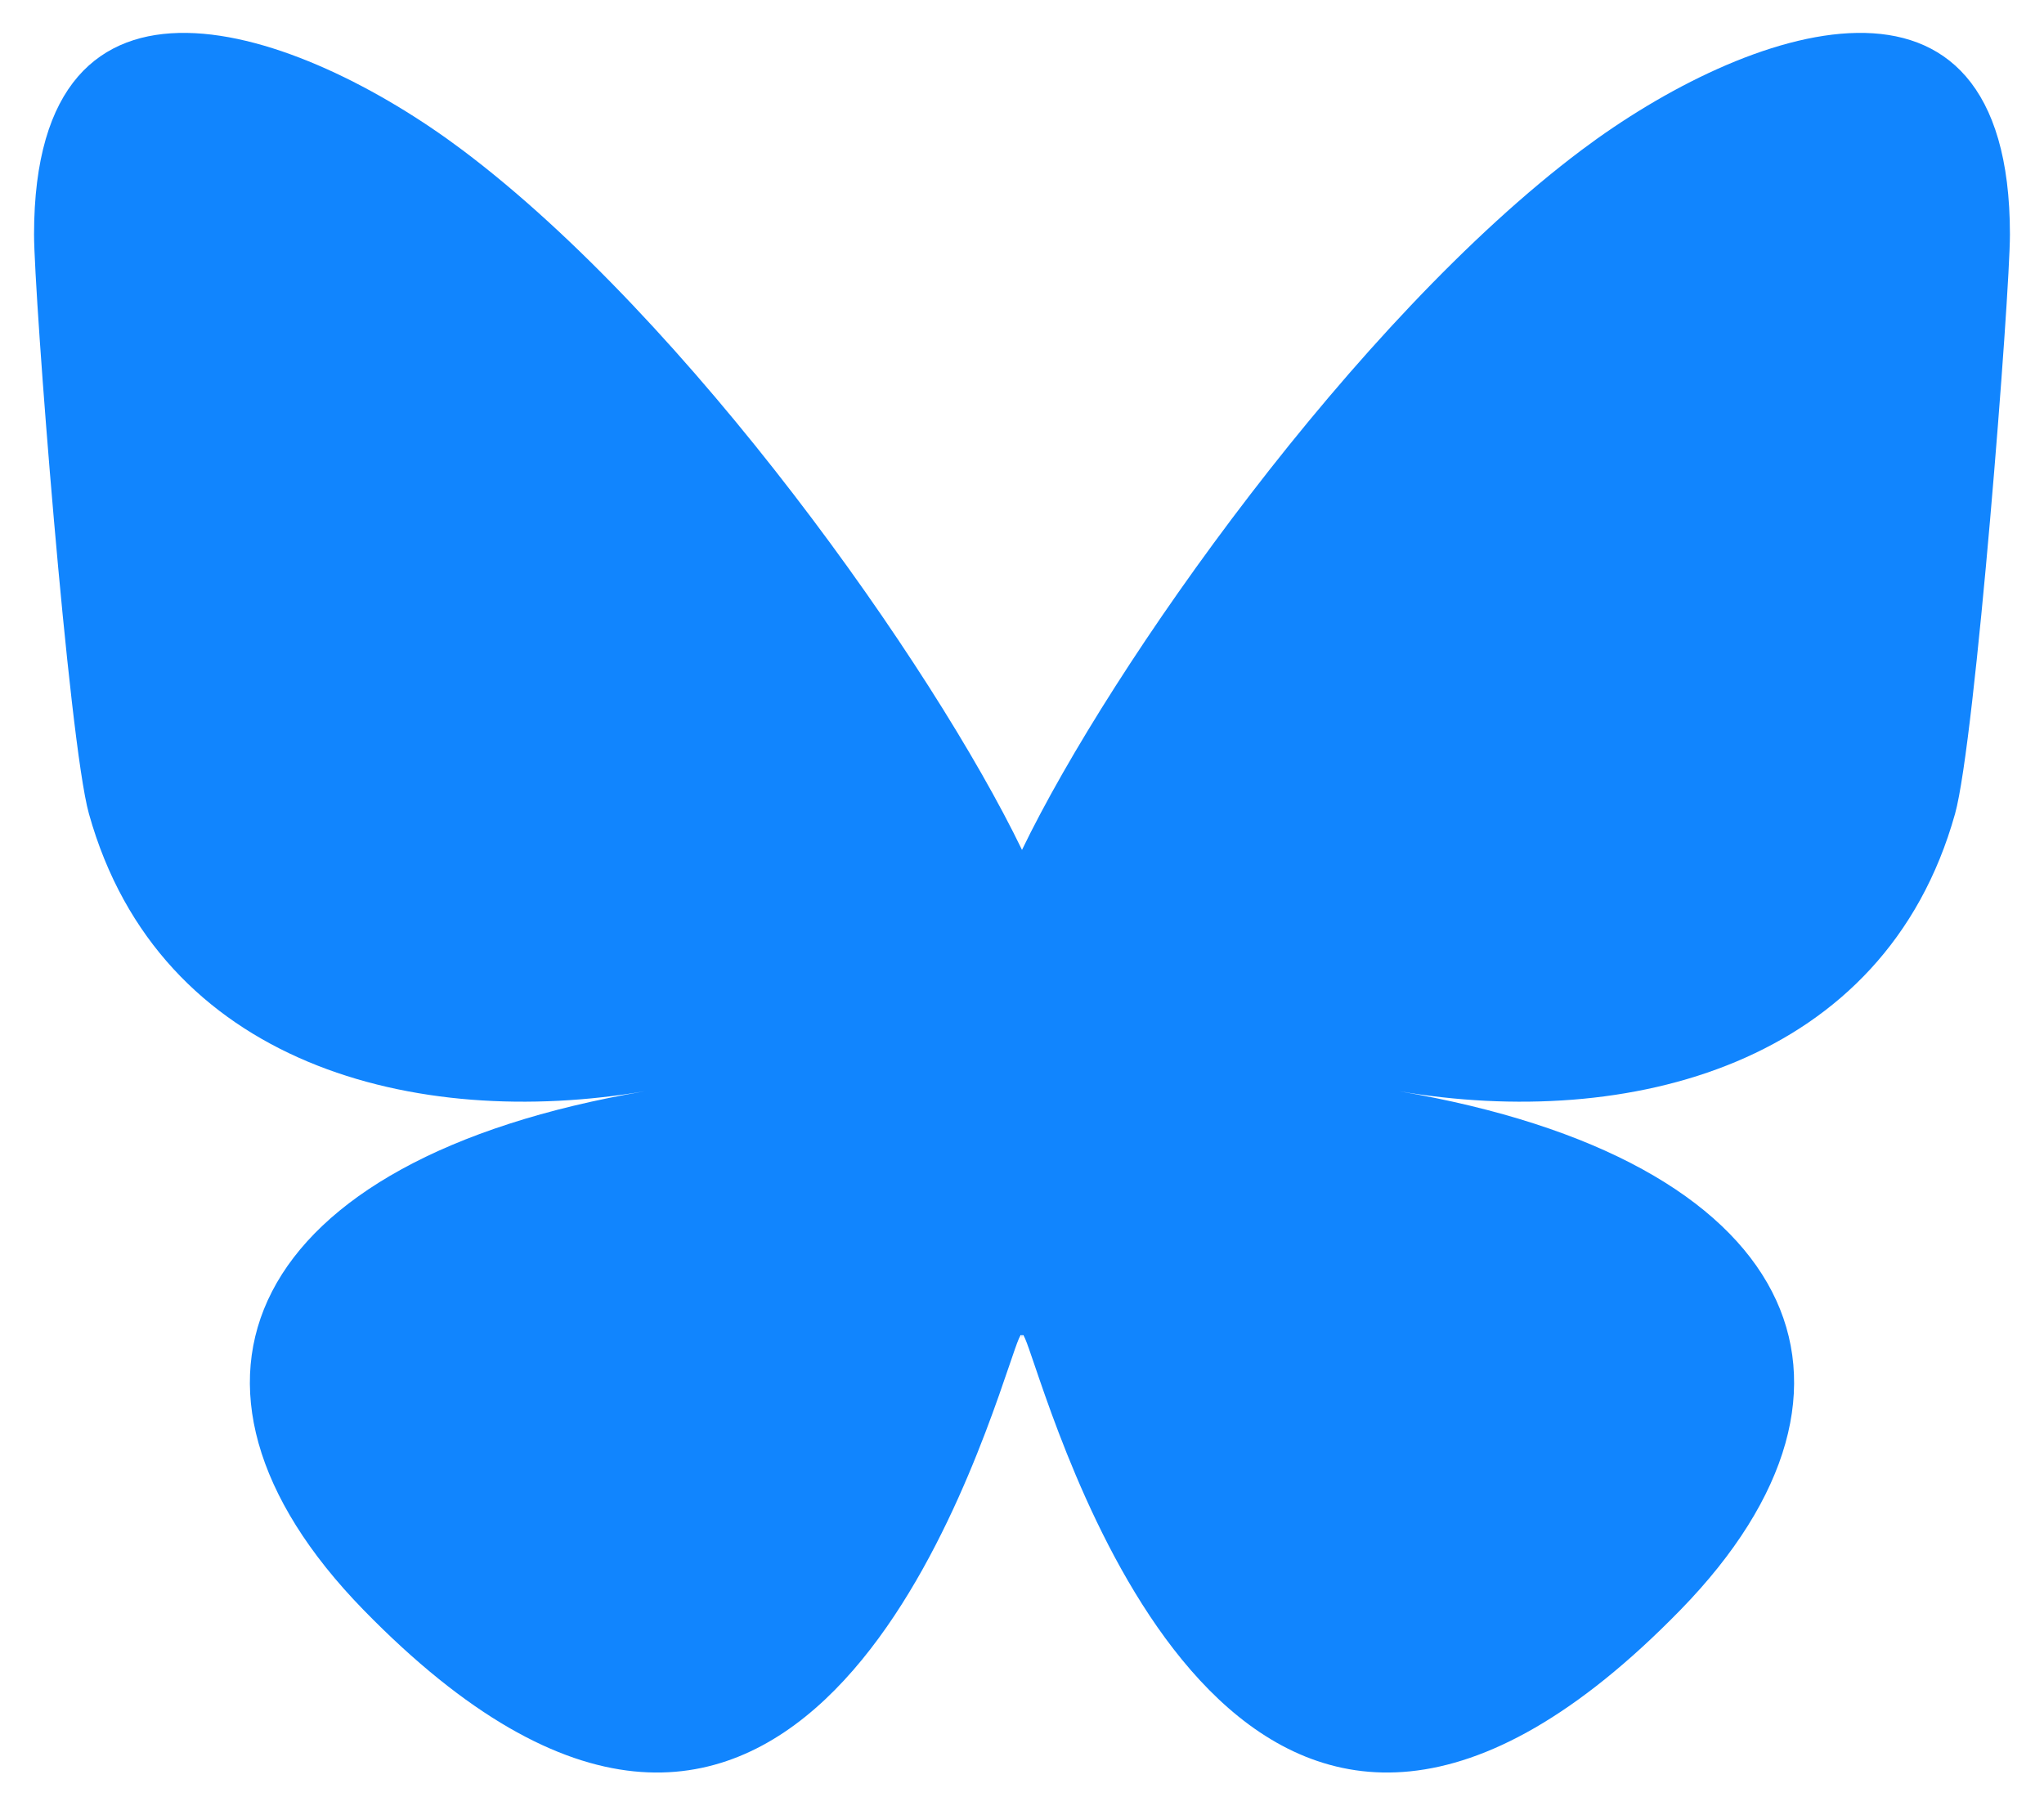
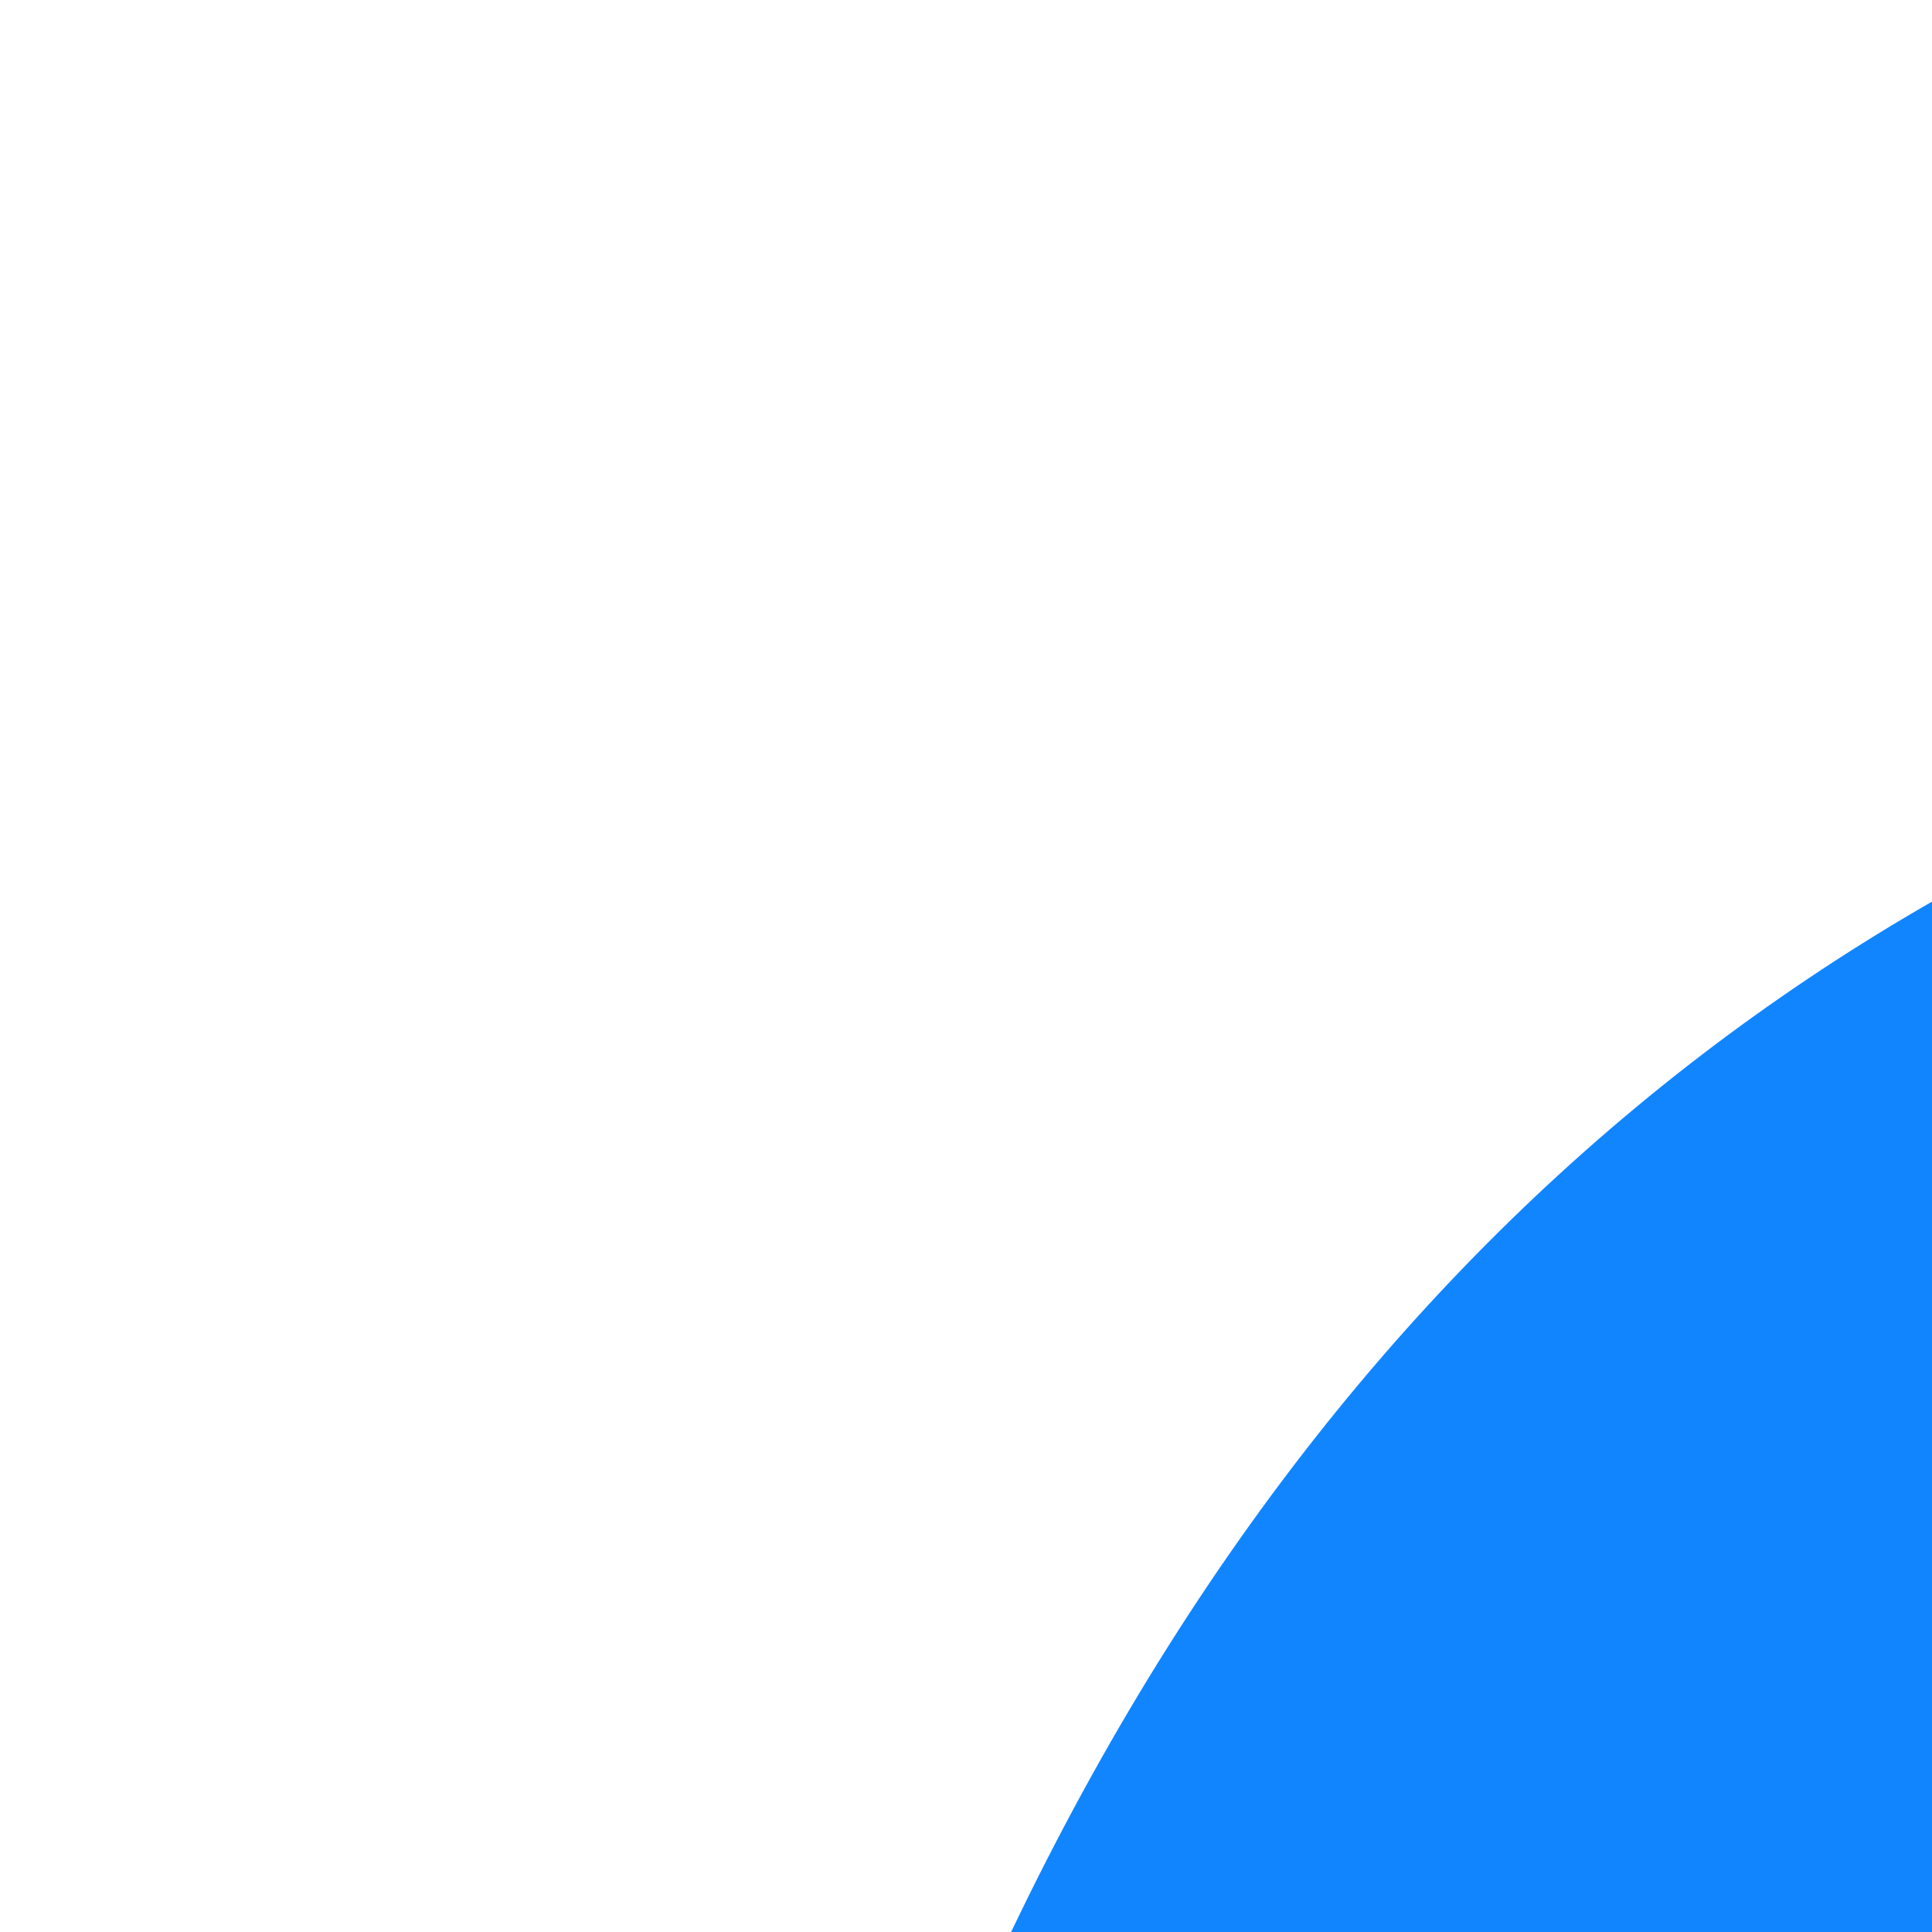
- <svg xmlns="http://www.w3.org/2000/svg" width="600" height="530" version="1.1">
+ <svg xmlns="http://www.w3.org/2000/svg" width="32" height="32" version="1.1">
  <path d="m135.72 44.03c66.496 49.921 138.02 151.14 164.28 205.46 26.262-54.316 97.782-155.54 164.28-205.46 47.98-36.021 125.72-63.892 125.72 24.795 0 17.712-10.155 148.79-16.111 170.07-20.703 73.984-96.144 92.854-163.25 81.433 117.3 19.964 147.14 86.092 82.697 152.22-122.39 125.59-175.91-31.511-189.63-71.766-2.514-7.38-3.69-10.832-3.708-7.896-0.017-2.936-1.194 0.517-3.708 7.896-13.714 40.255-67.233 197.36-189.63 71.766-64.444-66.128-34.605-132.26 82.697-152.22-67.108 11.421-142.55-7.449-163.25-81.433-5.956-21.282-16.111-152.36-16.111-170.07 0-88.687 77.742-60.816 125.72-24.795z" fill="#1185fe" />
</svg>
